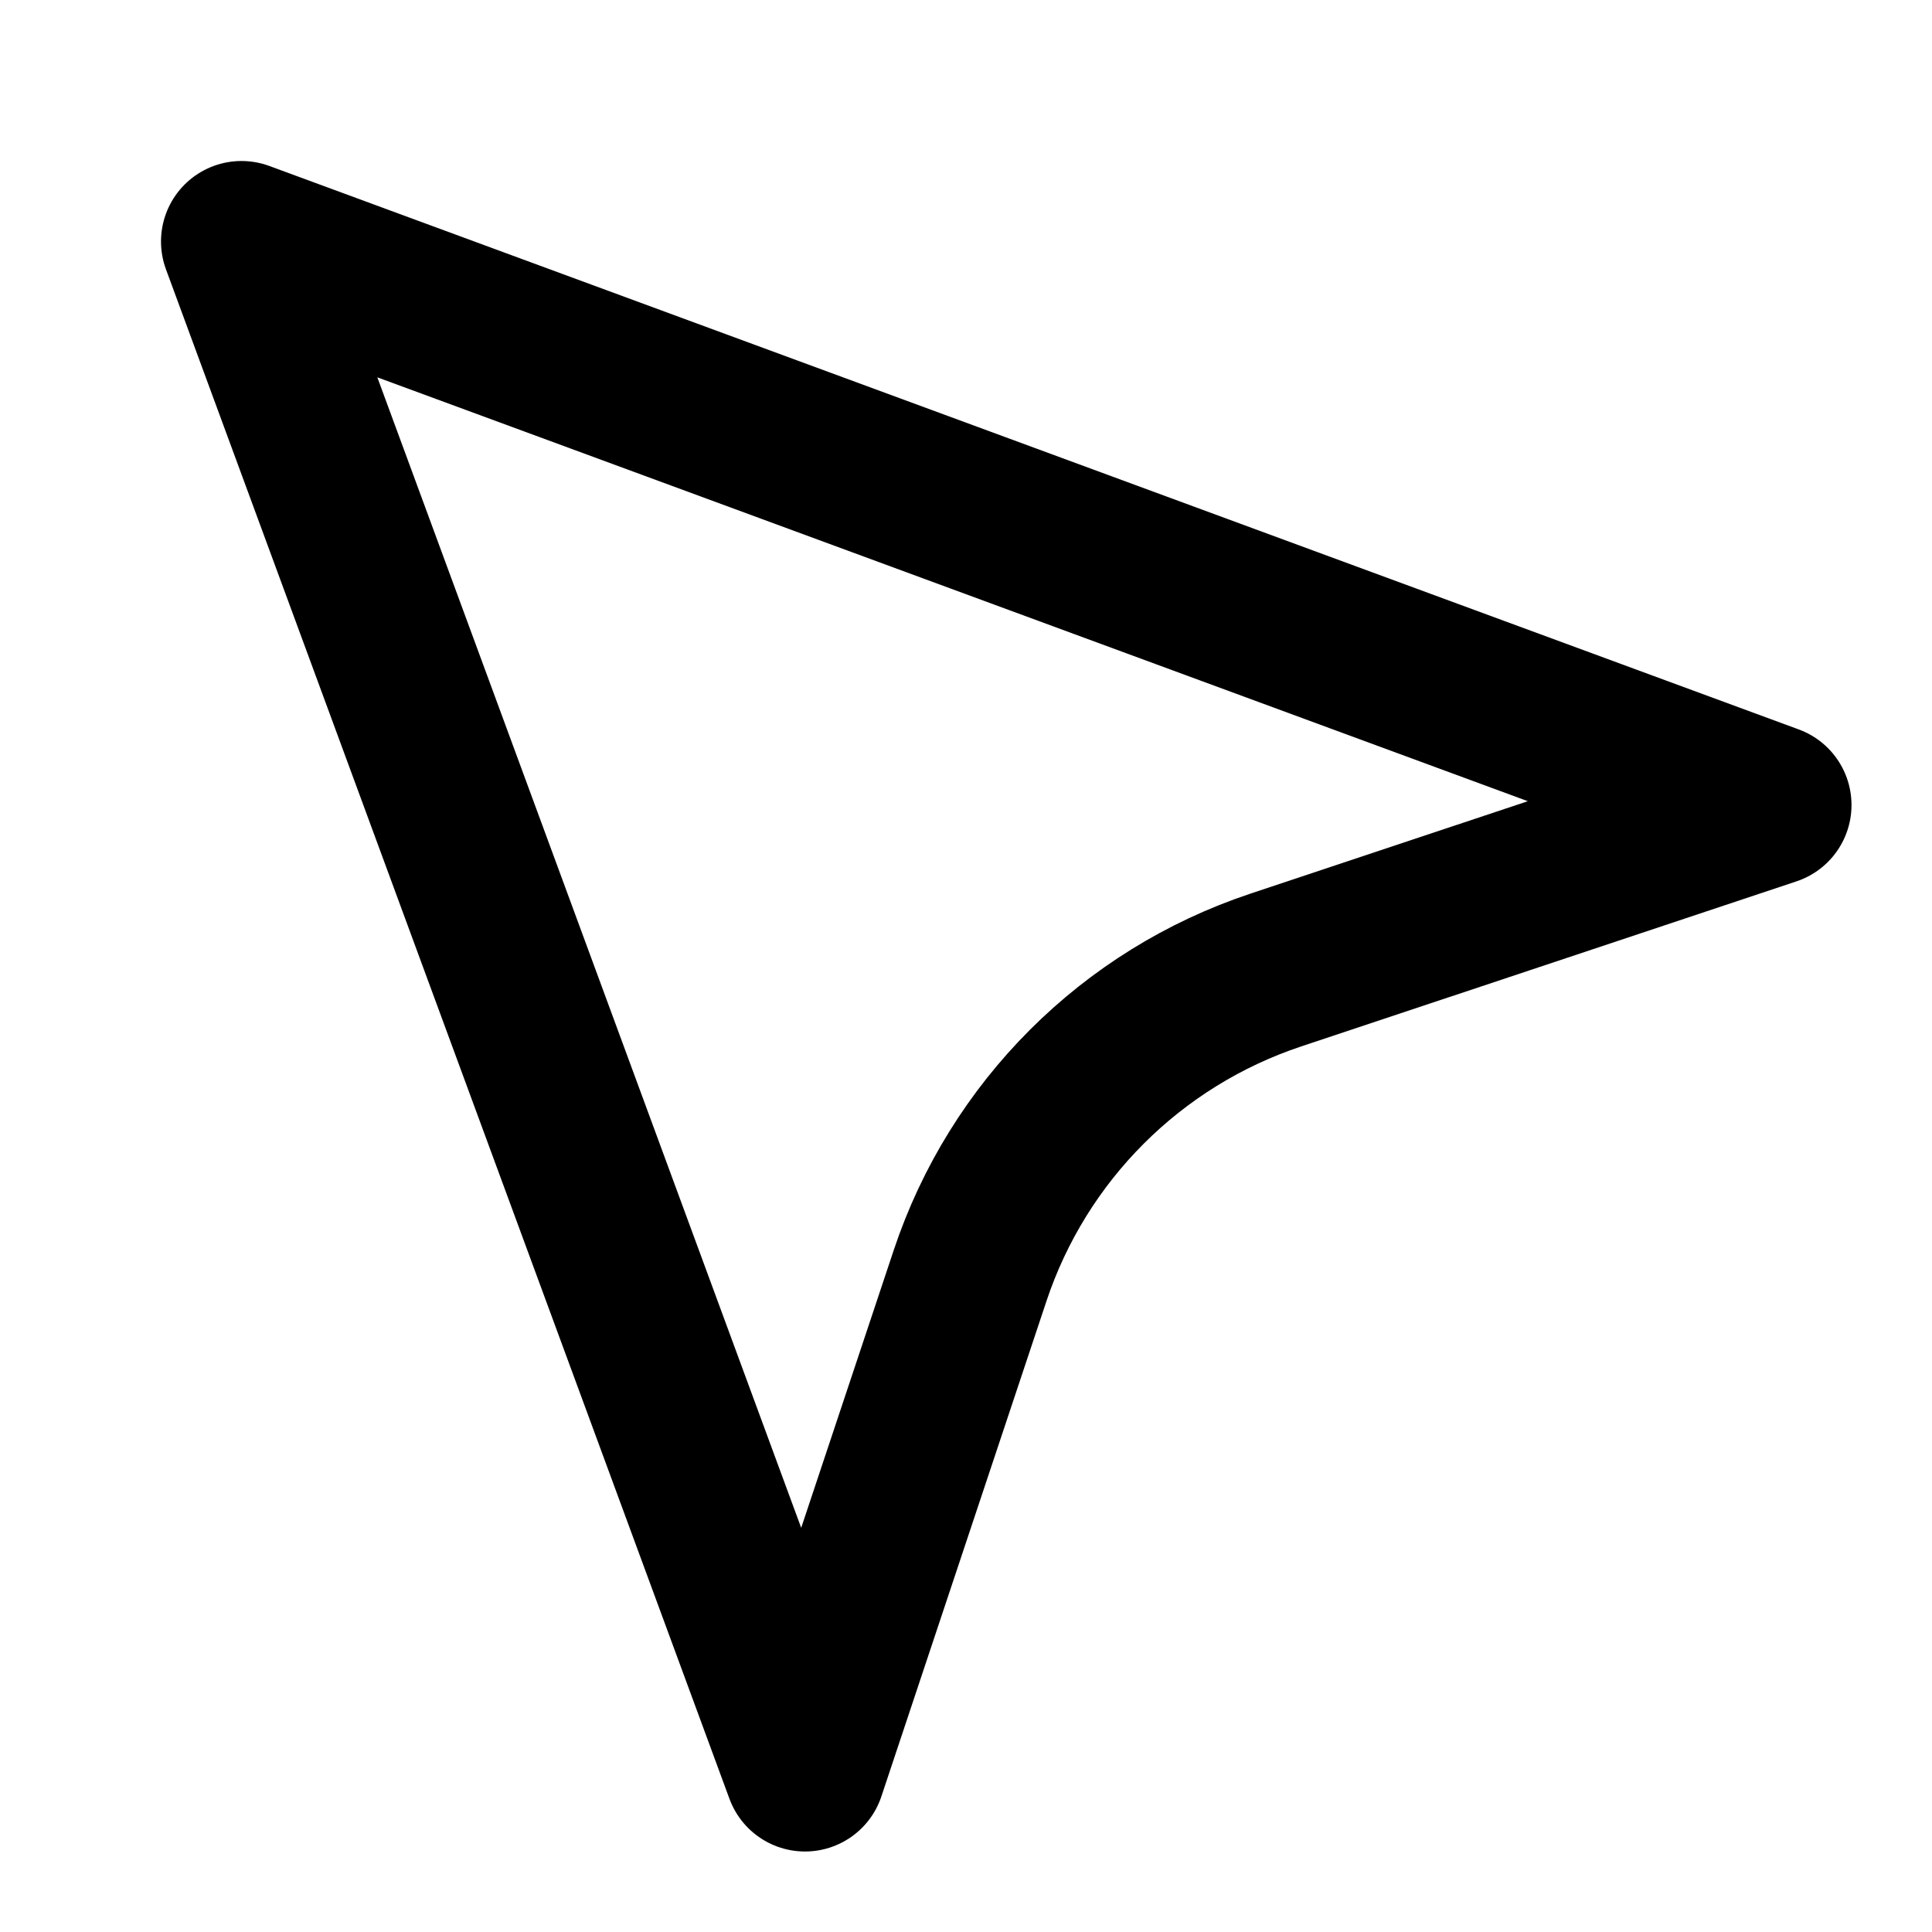
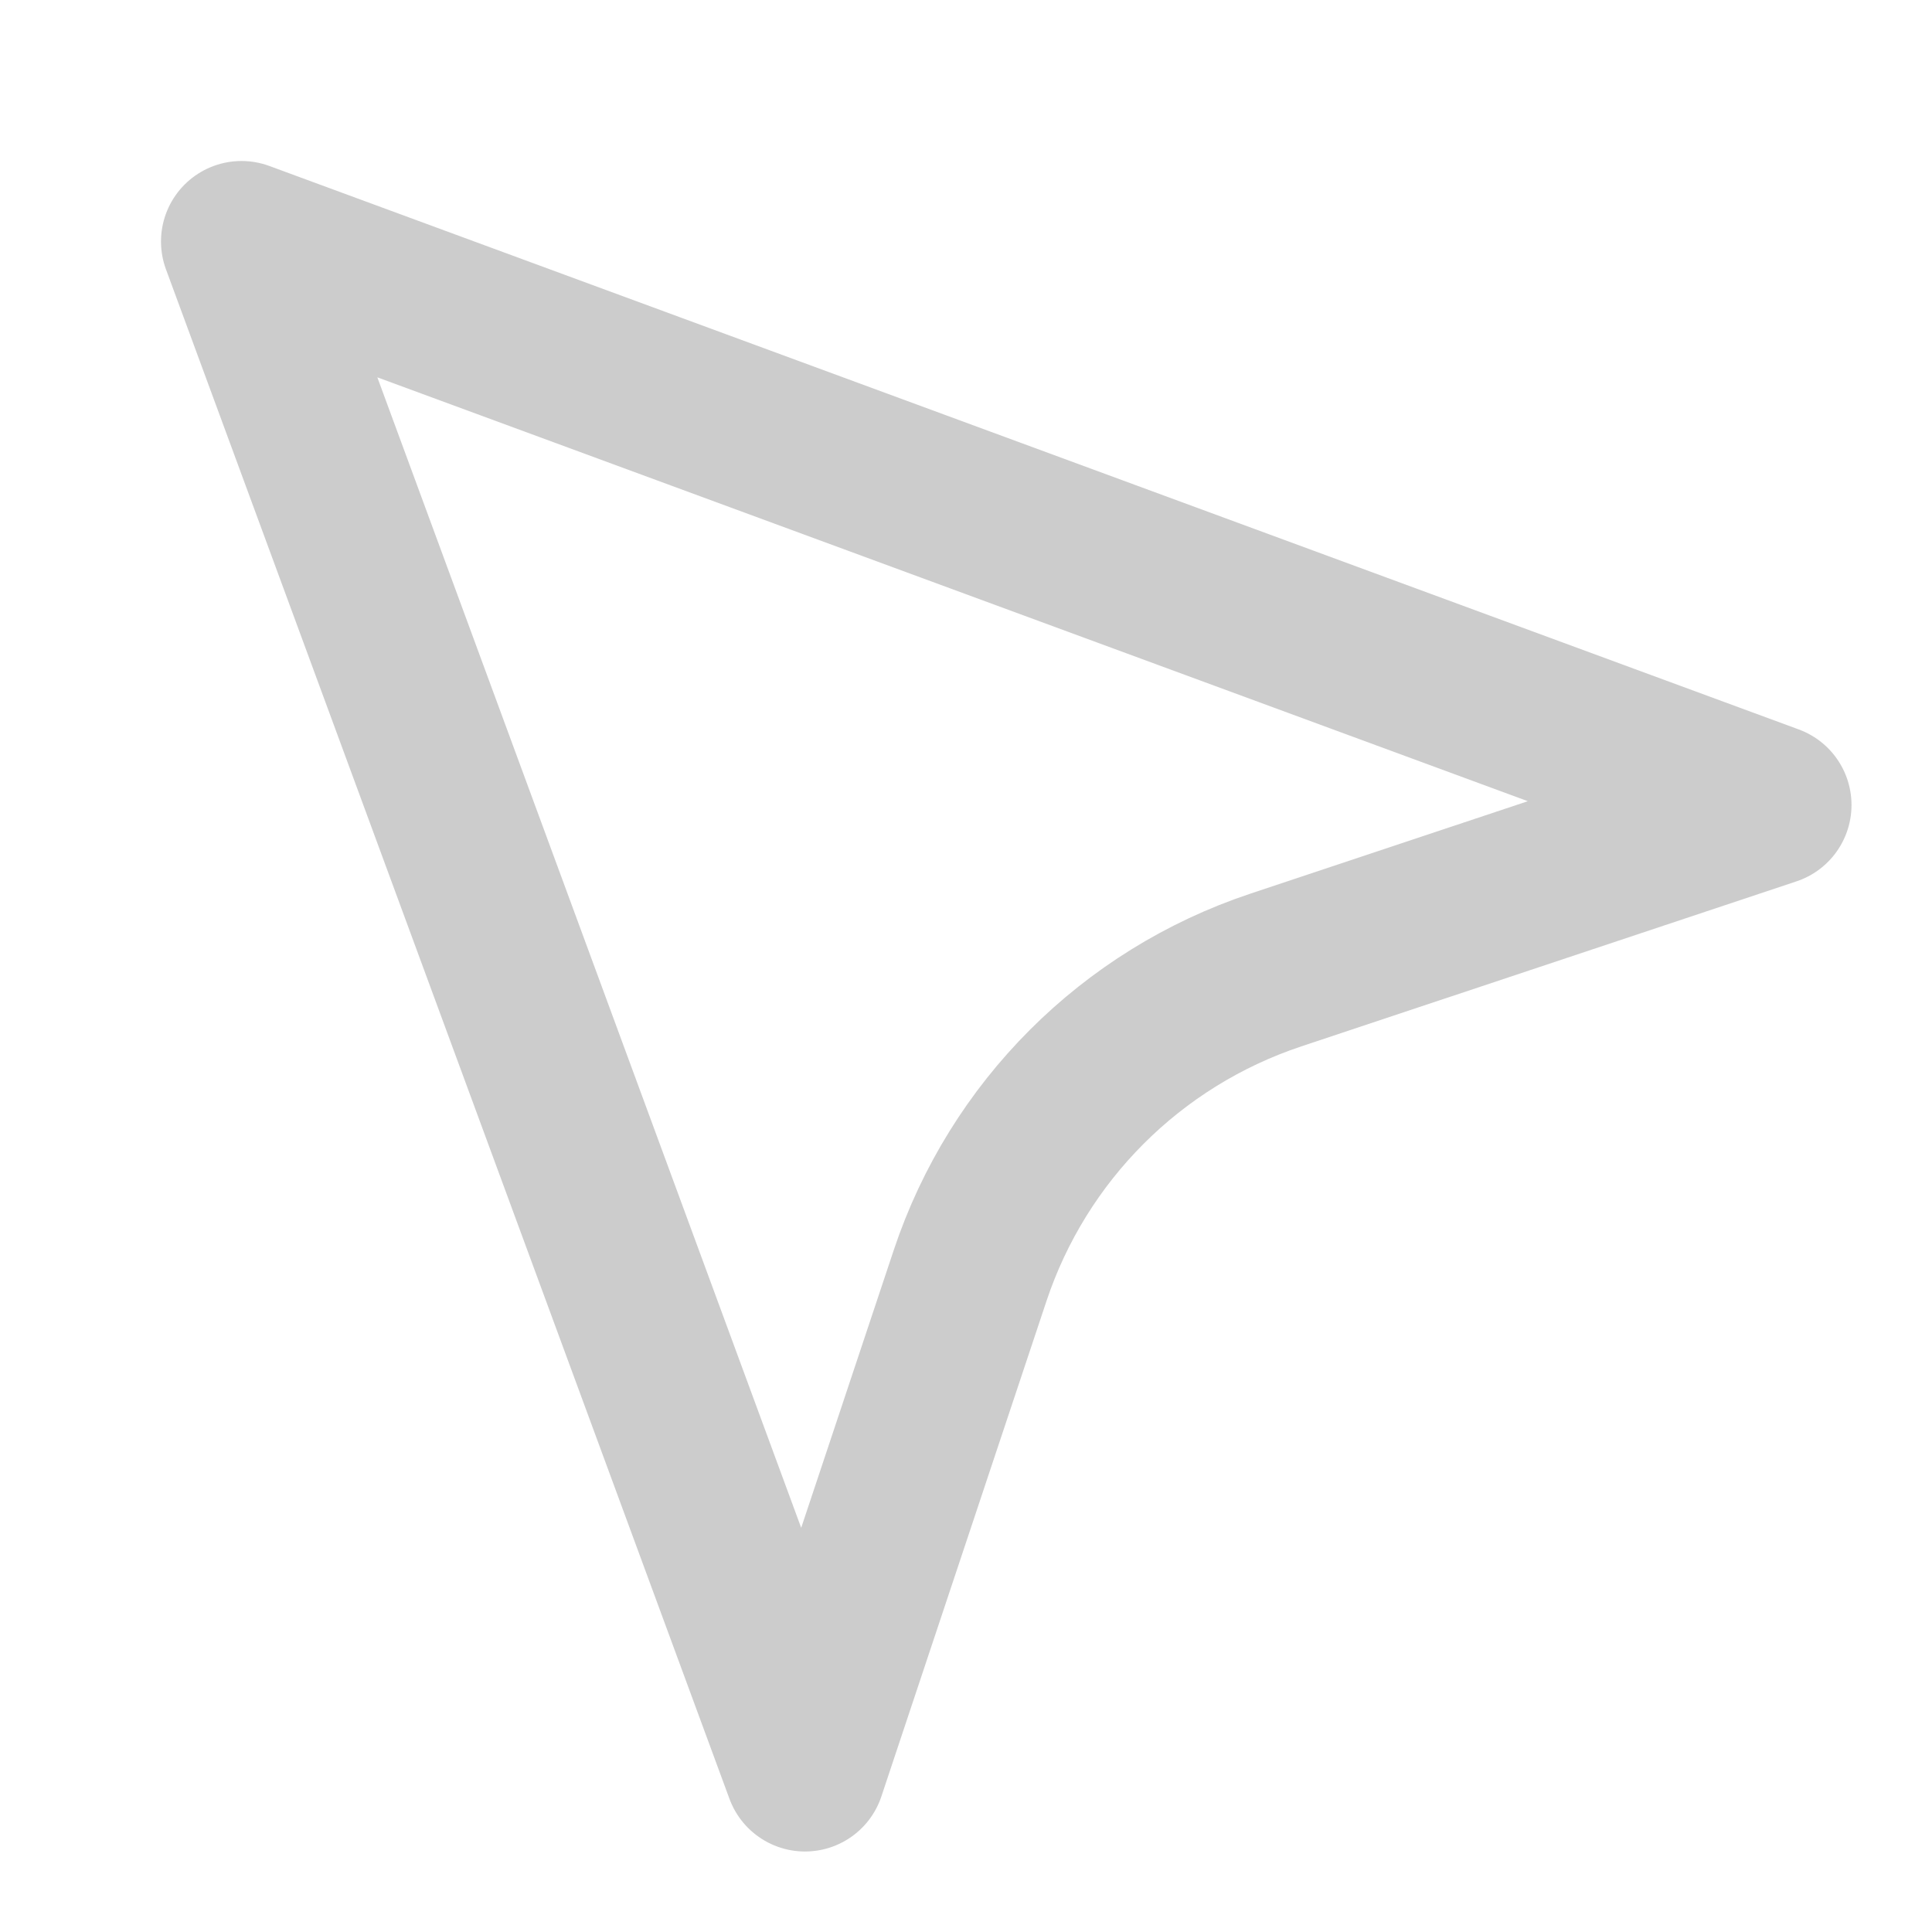
- <svg xmlns="http://www.w3.org/2000/svg" width="36" height="36" viewBox="0 0 24 24" fill="none" stroke="currentColor" stroke-width="2" stroke-linecap="round" stroke-linejoin="round" class="ai ai-Cursor" data-darkreader-inline-stroke="" style="--darkreader-inline-stroke:currentColor;">
+ <svg xmlns="http://www.w3.org/2000/svg" width="36" height="36" viewBox="0 0 24 24" fill="none" stroke="#ccc" stroke-width="2" stroke-linecap="round" stroke-linejoin="round" class="ai ai-Cursor" data-darkreader-inline-stroke="">
  <path d="M3 3l7 19 2.051-6.154a6 6 0 0 1 3.795-3.795L22 10 3 3z" />
</svg>
